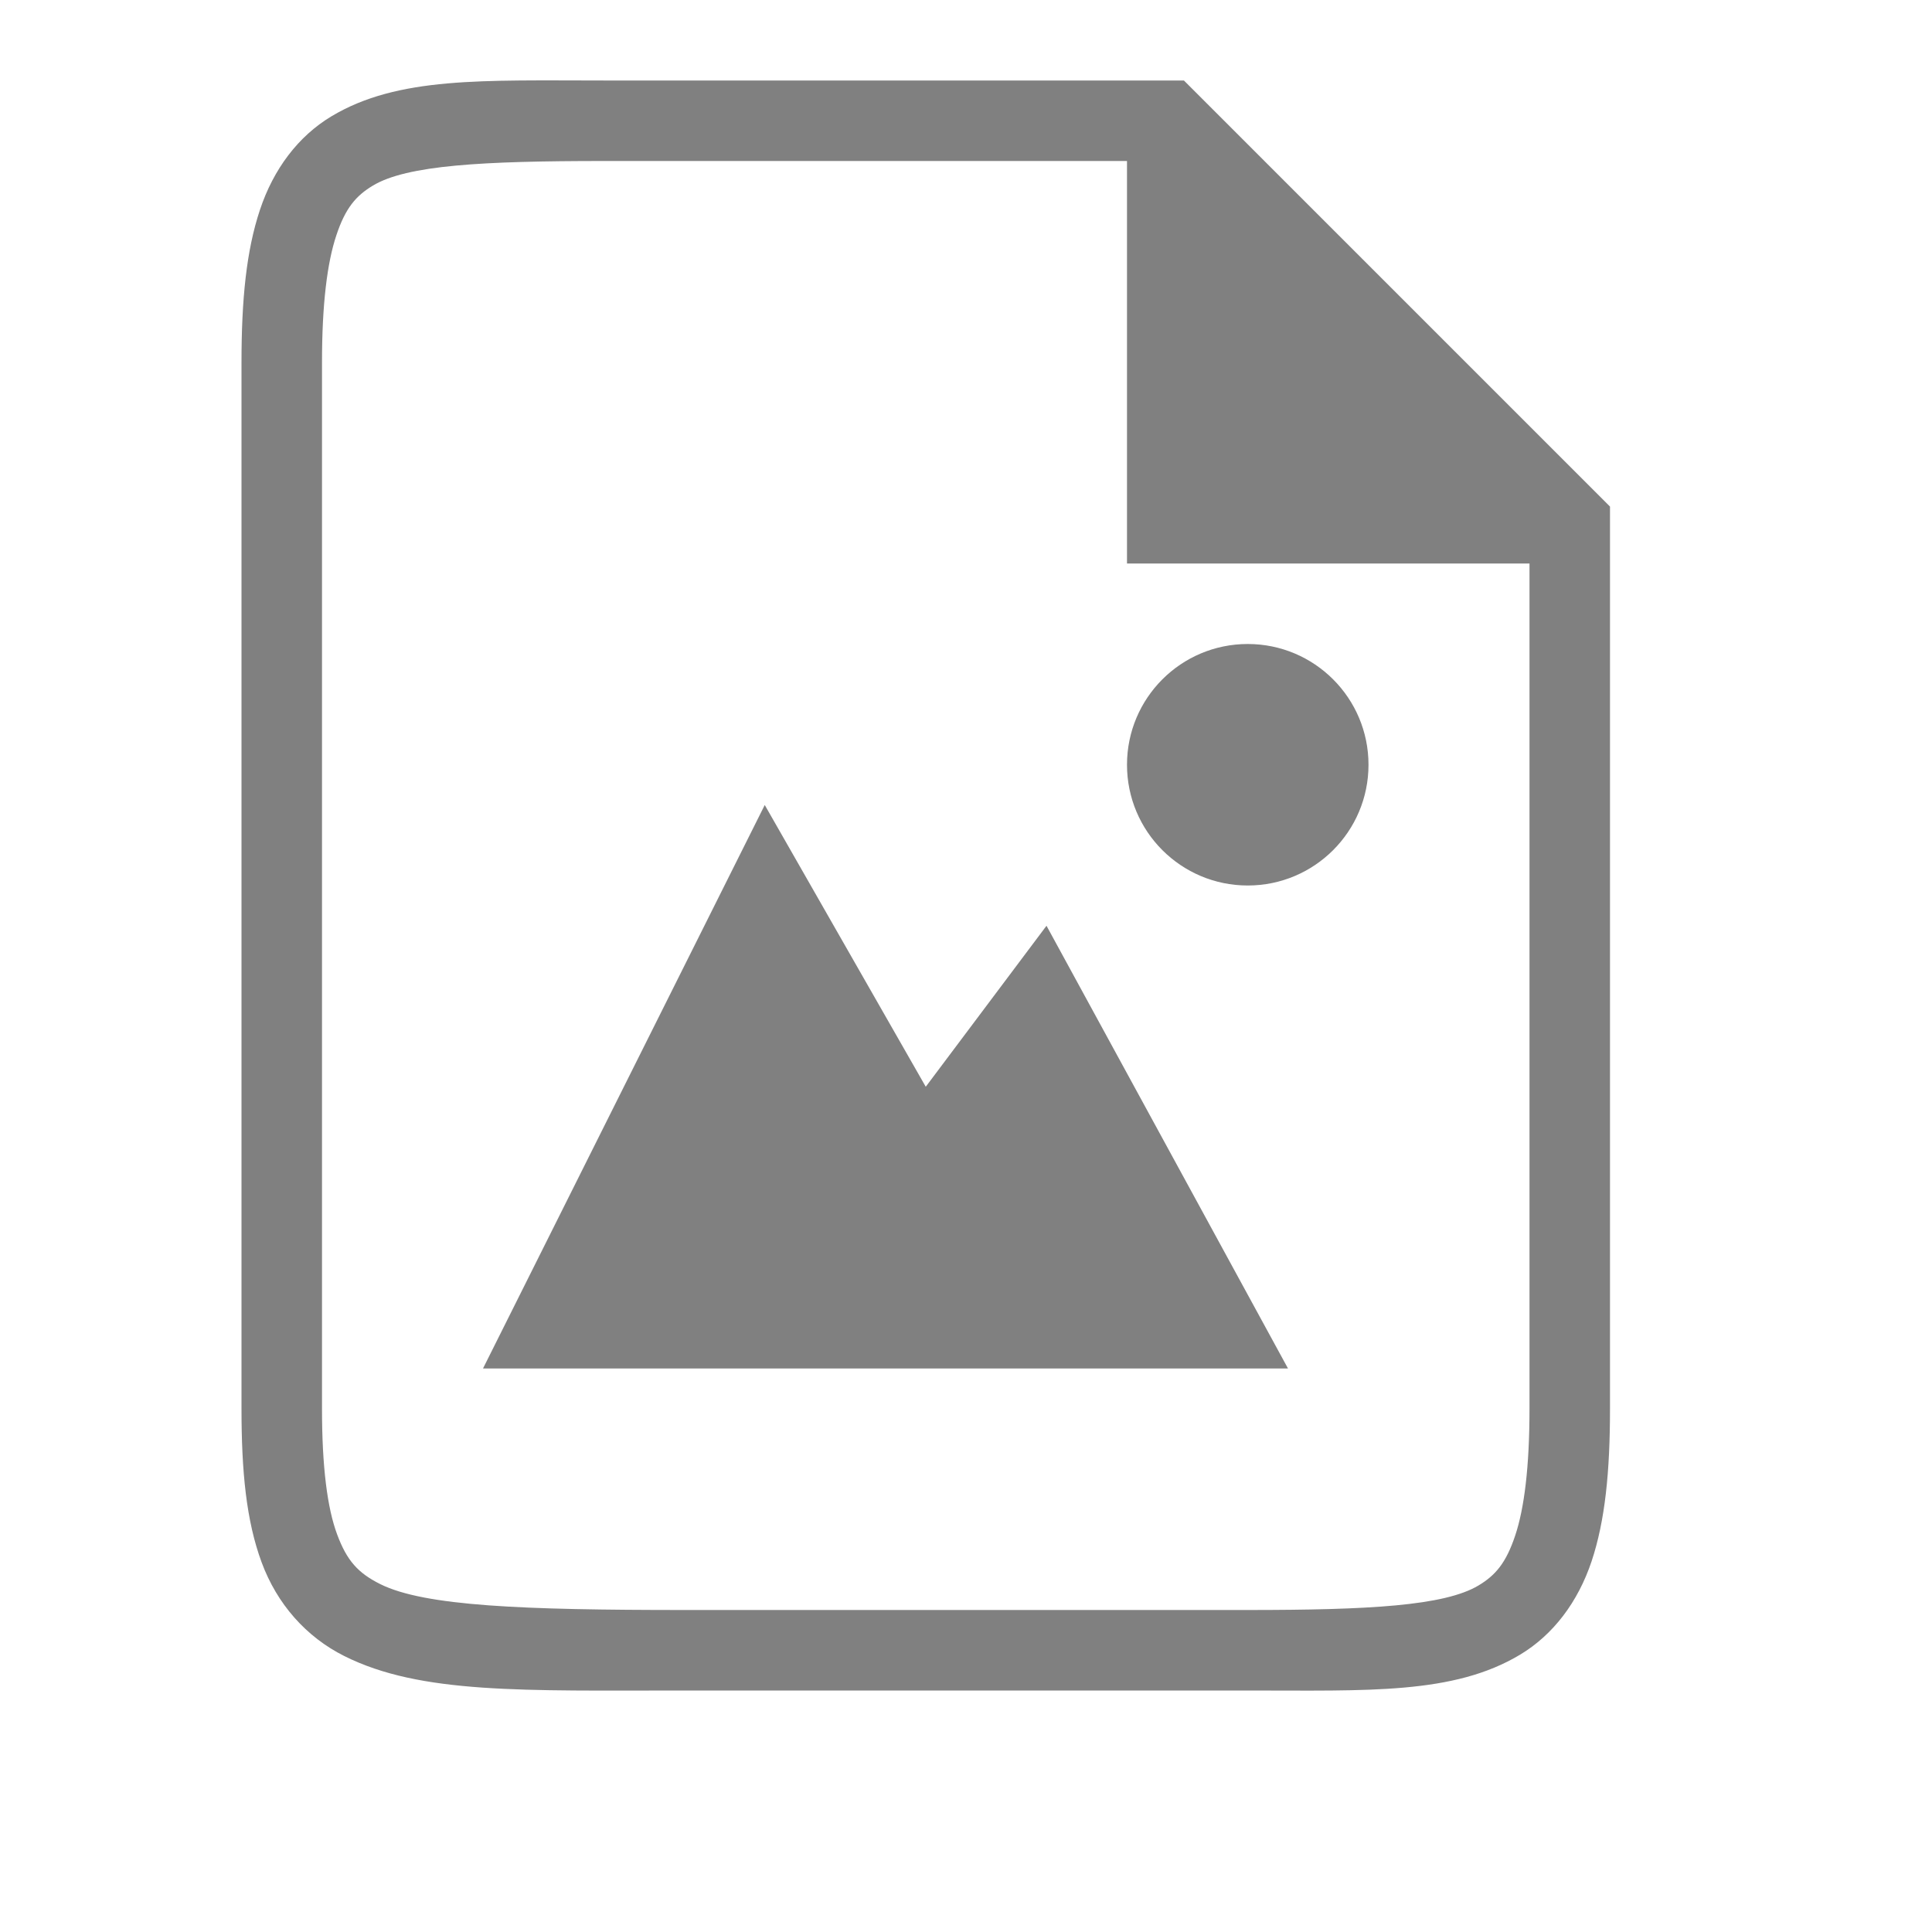
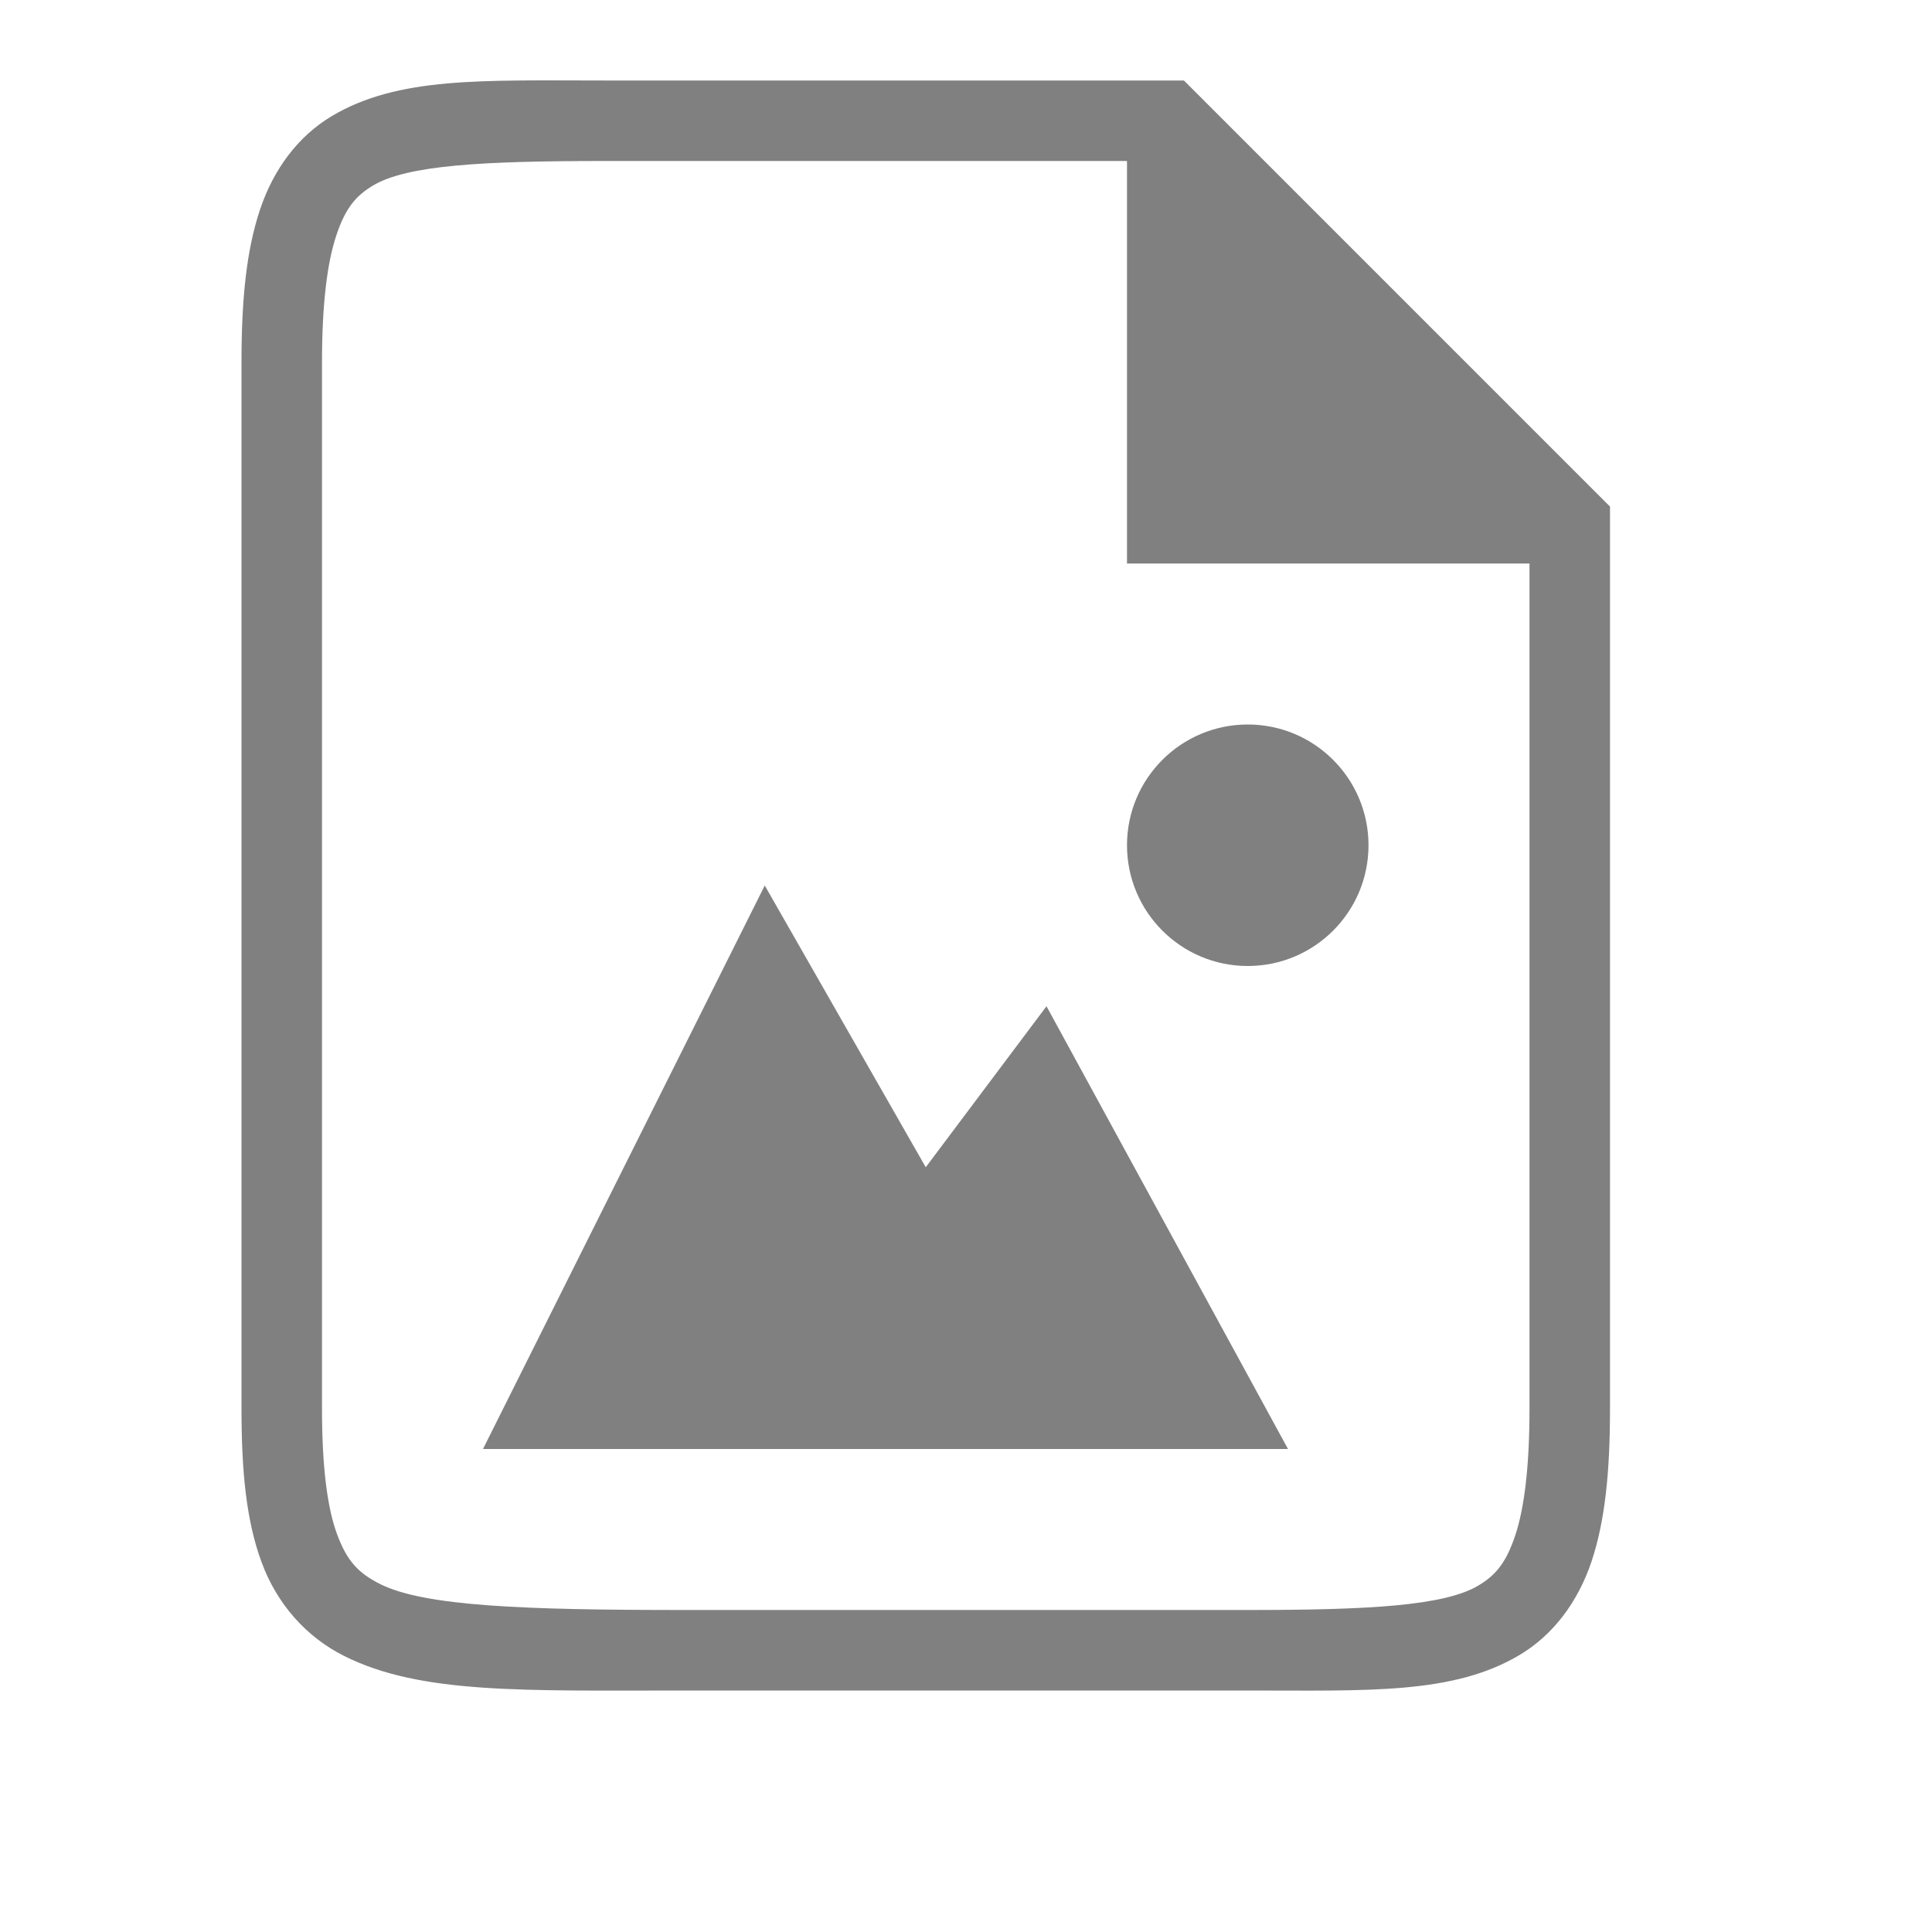
<svg xmlns="http://www.w3.org/2000/svg" viewBox="0 1 24 24" height="24" id="svg7384" version="1.1" width="24">
  <defs id="defs7386">
    <linearGradient id="linearGradient5606">
      <stop id="stop5608" offset="0" style="stop-color:#000000;stop-opacity:1;" />
    </linearGradient>
    <linearGradient id="linearGradient4526">
      <stop id="stop4528" offset="0" style="stop-color:#ffffff;stop-opacity:1;" />
    </linearGradient>
    <linearGradient id="linearGradient3600-4">
      <stop id="stop3602-7" offset="0" style="stop-color:#f4f4f4;stop-opacity:1" />
      <stop id="stop3604-6" offset="1" style="stop-color:#dbdbdb;stop-opacity:1" />
    </linearGradient>
  </defs>
  <path style="color:#000000;fill:#808080;fill-opacity:1;-inkscape-stroke:none" d="m 7.5,2 c -1.5,0 -2.556,-0.051 -3.383,0.445 C 3.704,2.693 3.397,3.101 3.229,3.607 3.06,4.114 3,4.722 3,5.5 V 18.5 c 0,0.778 0.059,1.391 0.25,1.908 0.191,0.517 0.553,0.927 1.027,1.164 C 5.226,22.047 6.5,22 8.5,22 h 7 c 1.5,0 2.556,0.051 3.383,-0.445 0.413,-0.248 0.72,-0.656 0.889,-1.162 C 19.94,19.886 20,19.278 20,18.5 V 7.293 L 14.707,2 Z m 0,1 H 14 v 5 h 5 V 18.5 c 0,0.722 -0.065,1.239 -0.178,1.576 -0.113,0.338 -0.243,0.492 -0.455,0.619 C 17.944,20.949 17,21 15.5,21 h -7 C 6.5,21 5.274,20.953 4.723,20.678 4.447,20.54 4.309,20.387 4.188,20.061 4.066,19.734 4,19.222 4,18.5 V 5.5 C 4,4.778 4.065,4.261 4.178,3.924 4.29,3.586 4.421,3.432 4.633,3.305 5.056,3.051 6,3 7.5,3 Z" id="path874" />
-   <circle style="fill:#808080;stroke-width:2;stroke-linejoin:round" id="path584" cx="15.5" cy="10.5" r="1.5" />
-   <path style="fill:#808080;stroke:none;stroke-width:1px;stroke-linecap:butt;stroke-linejoin:miter;stroke-opacity:1" d="m 6,18 3.5,-7 2,3.5 1.5,-2 3,5.5 z" id="path651" />
+   <circle style="fill:#808080;stroke-width:2;stroke-linejoin:round" id="path584" cx="15.5" cy="11.5" r="1.5" />
+   <path style="fill:#808080;stroke:none;stroke-width:1px;stroke-linecap:butt;stroke-linejoin:miter;stroke-opacity:1" d="m 6,19 3.5,-7 2,3.5 1.5,-2 3,5.5 z" id="path651" />
</svg>
